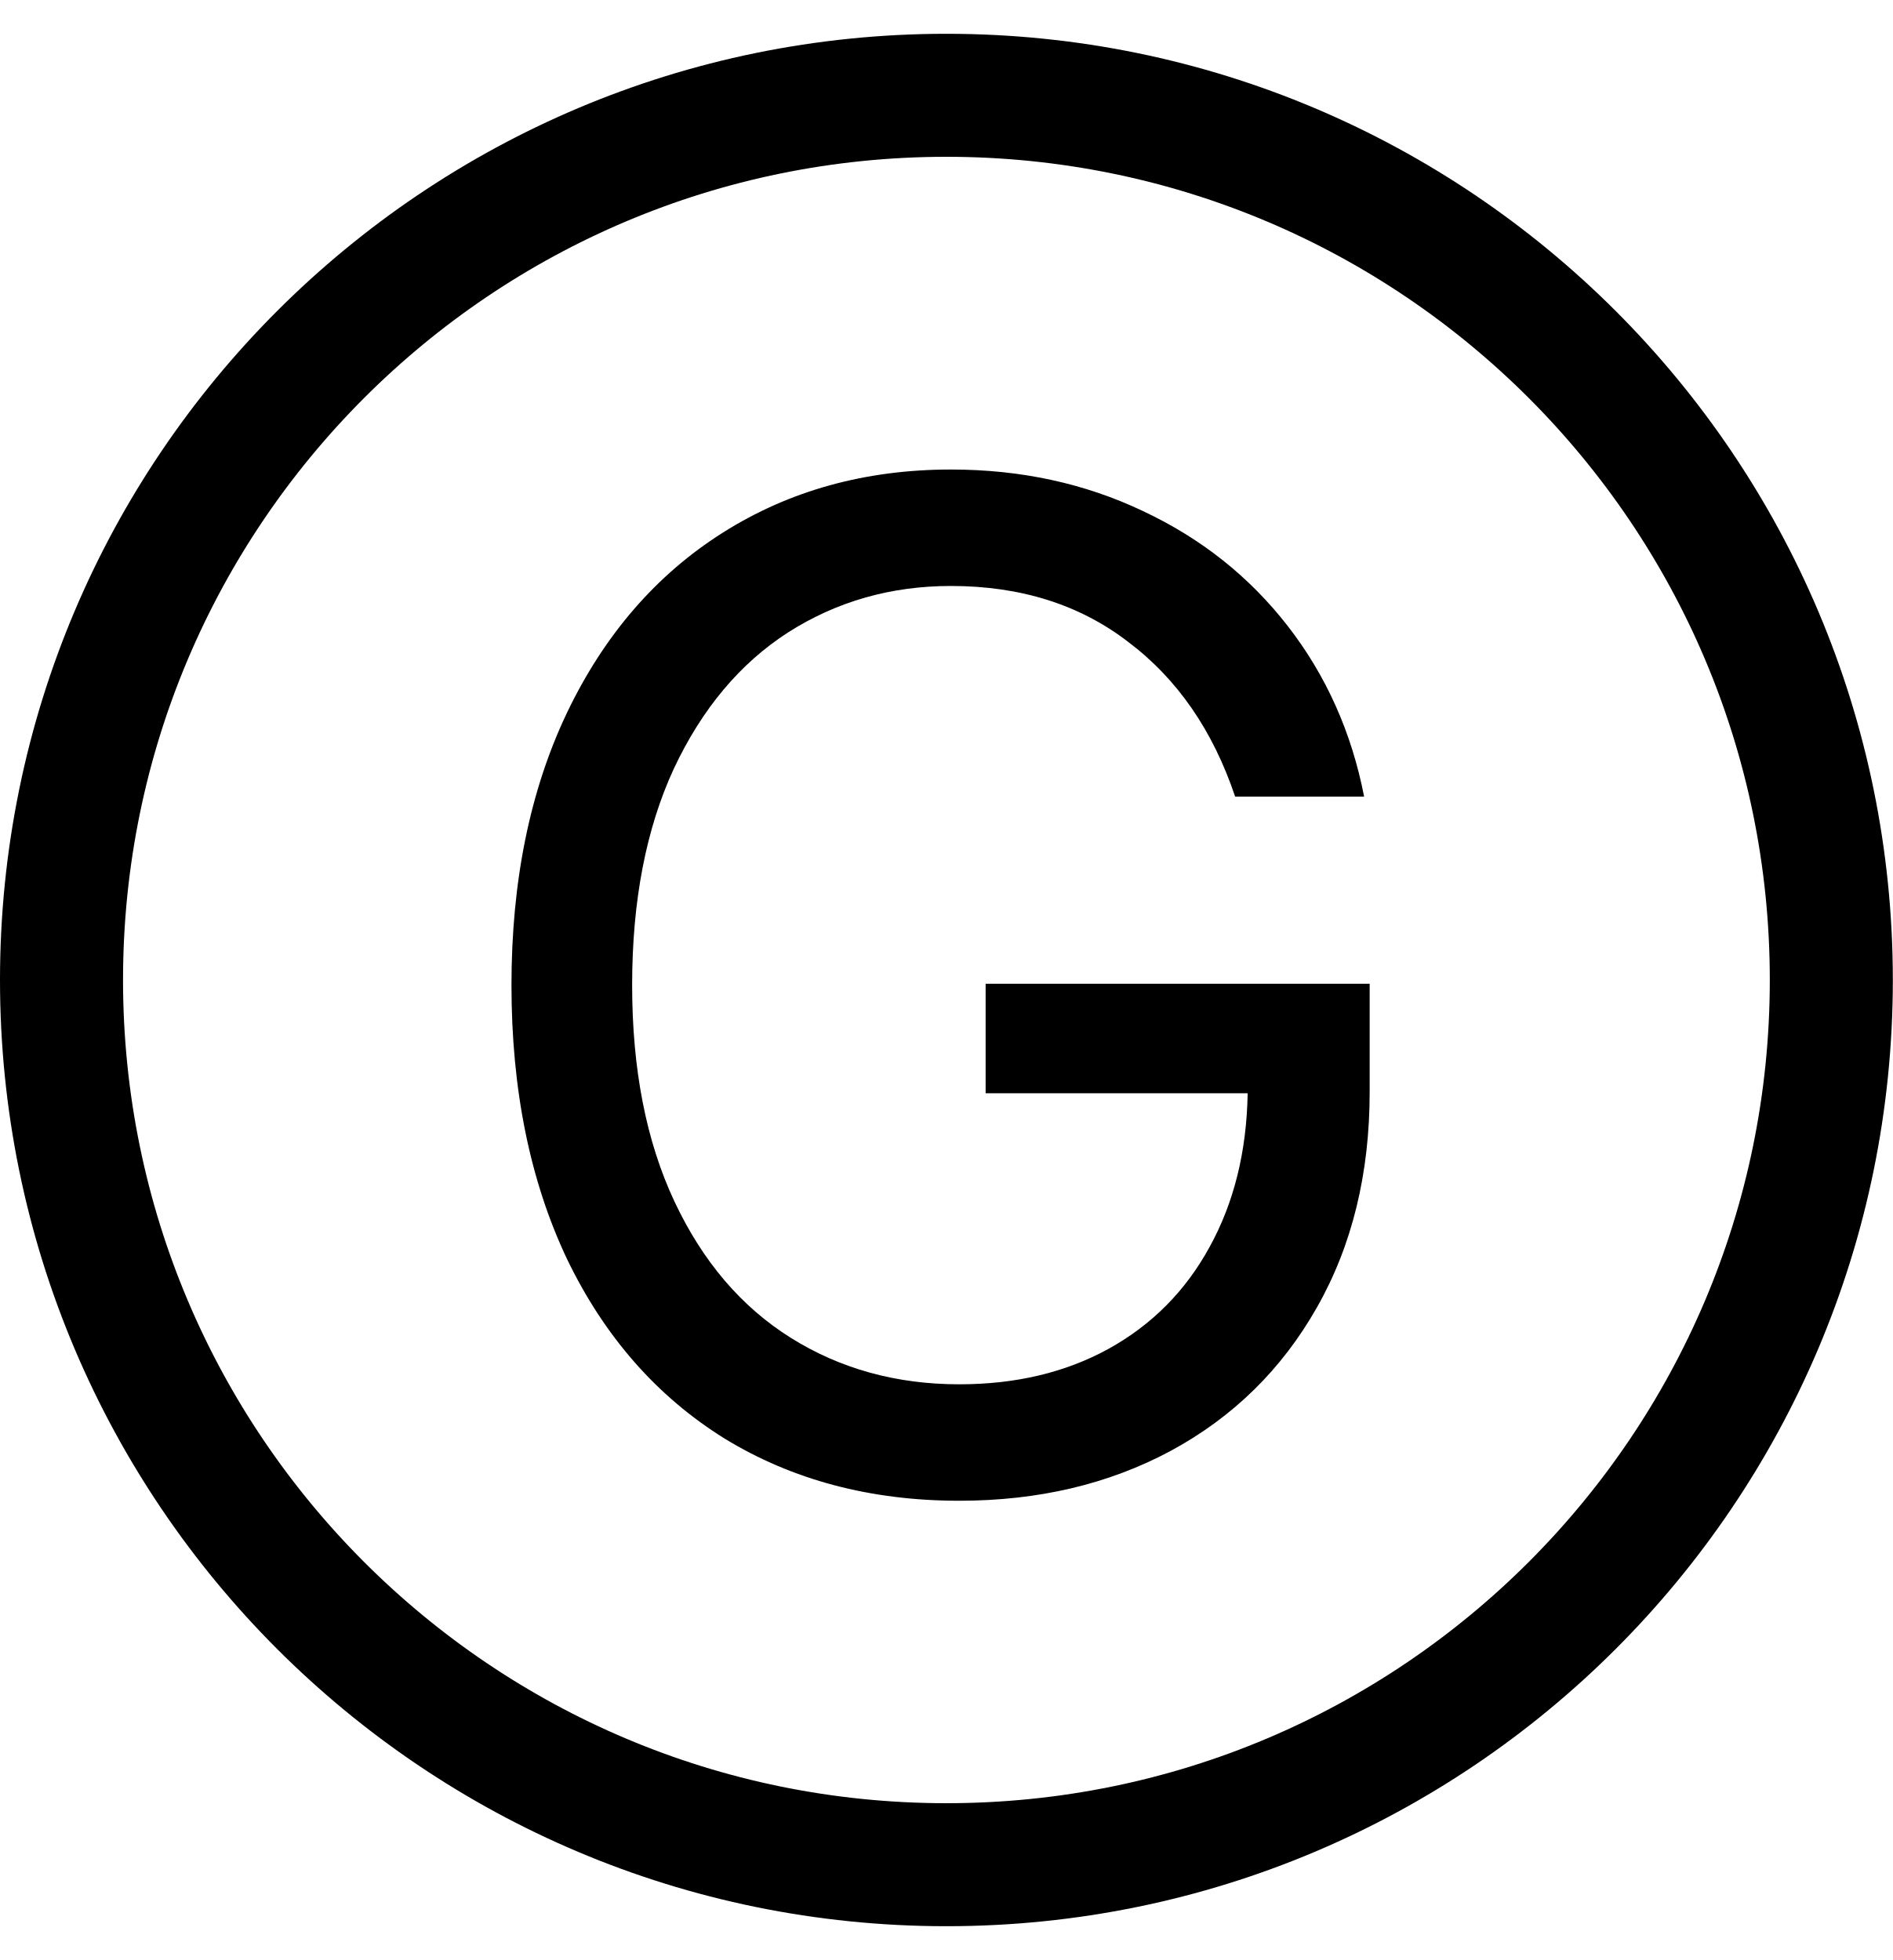
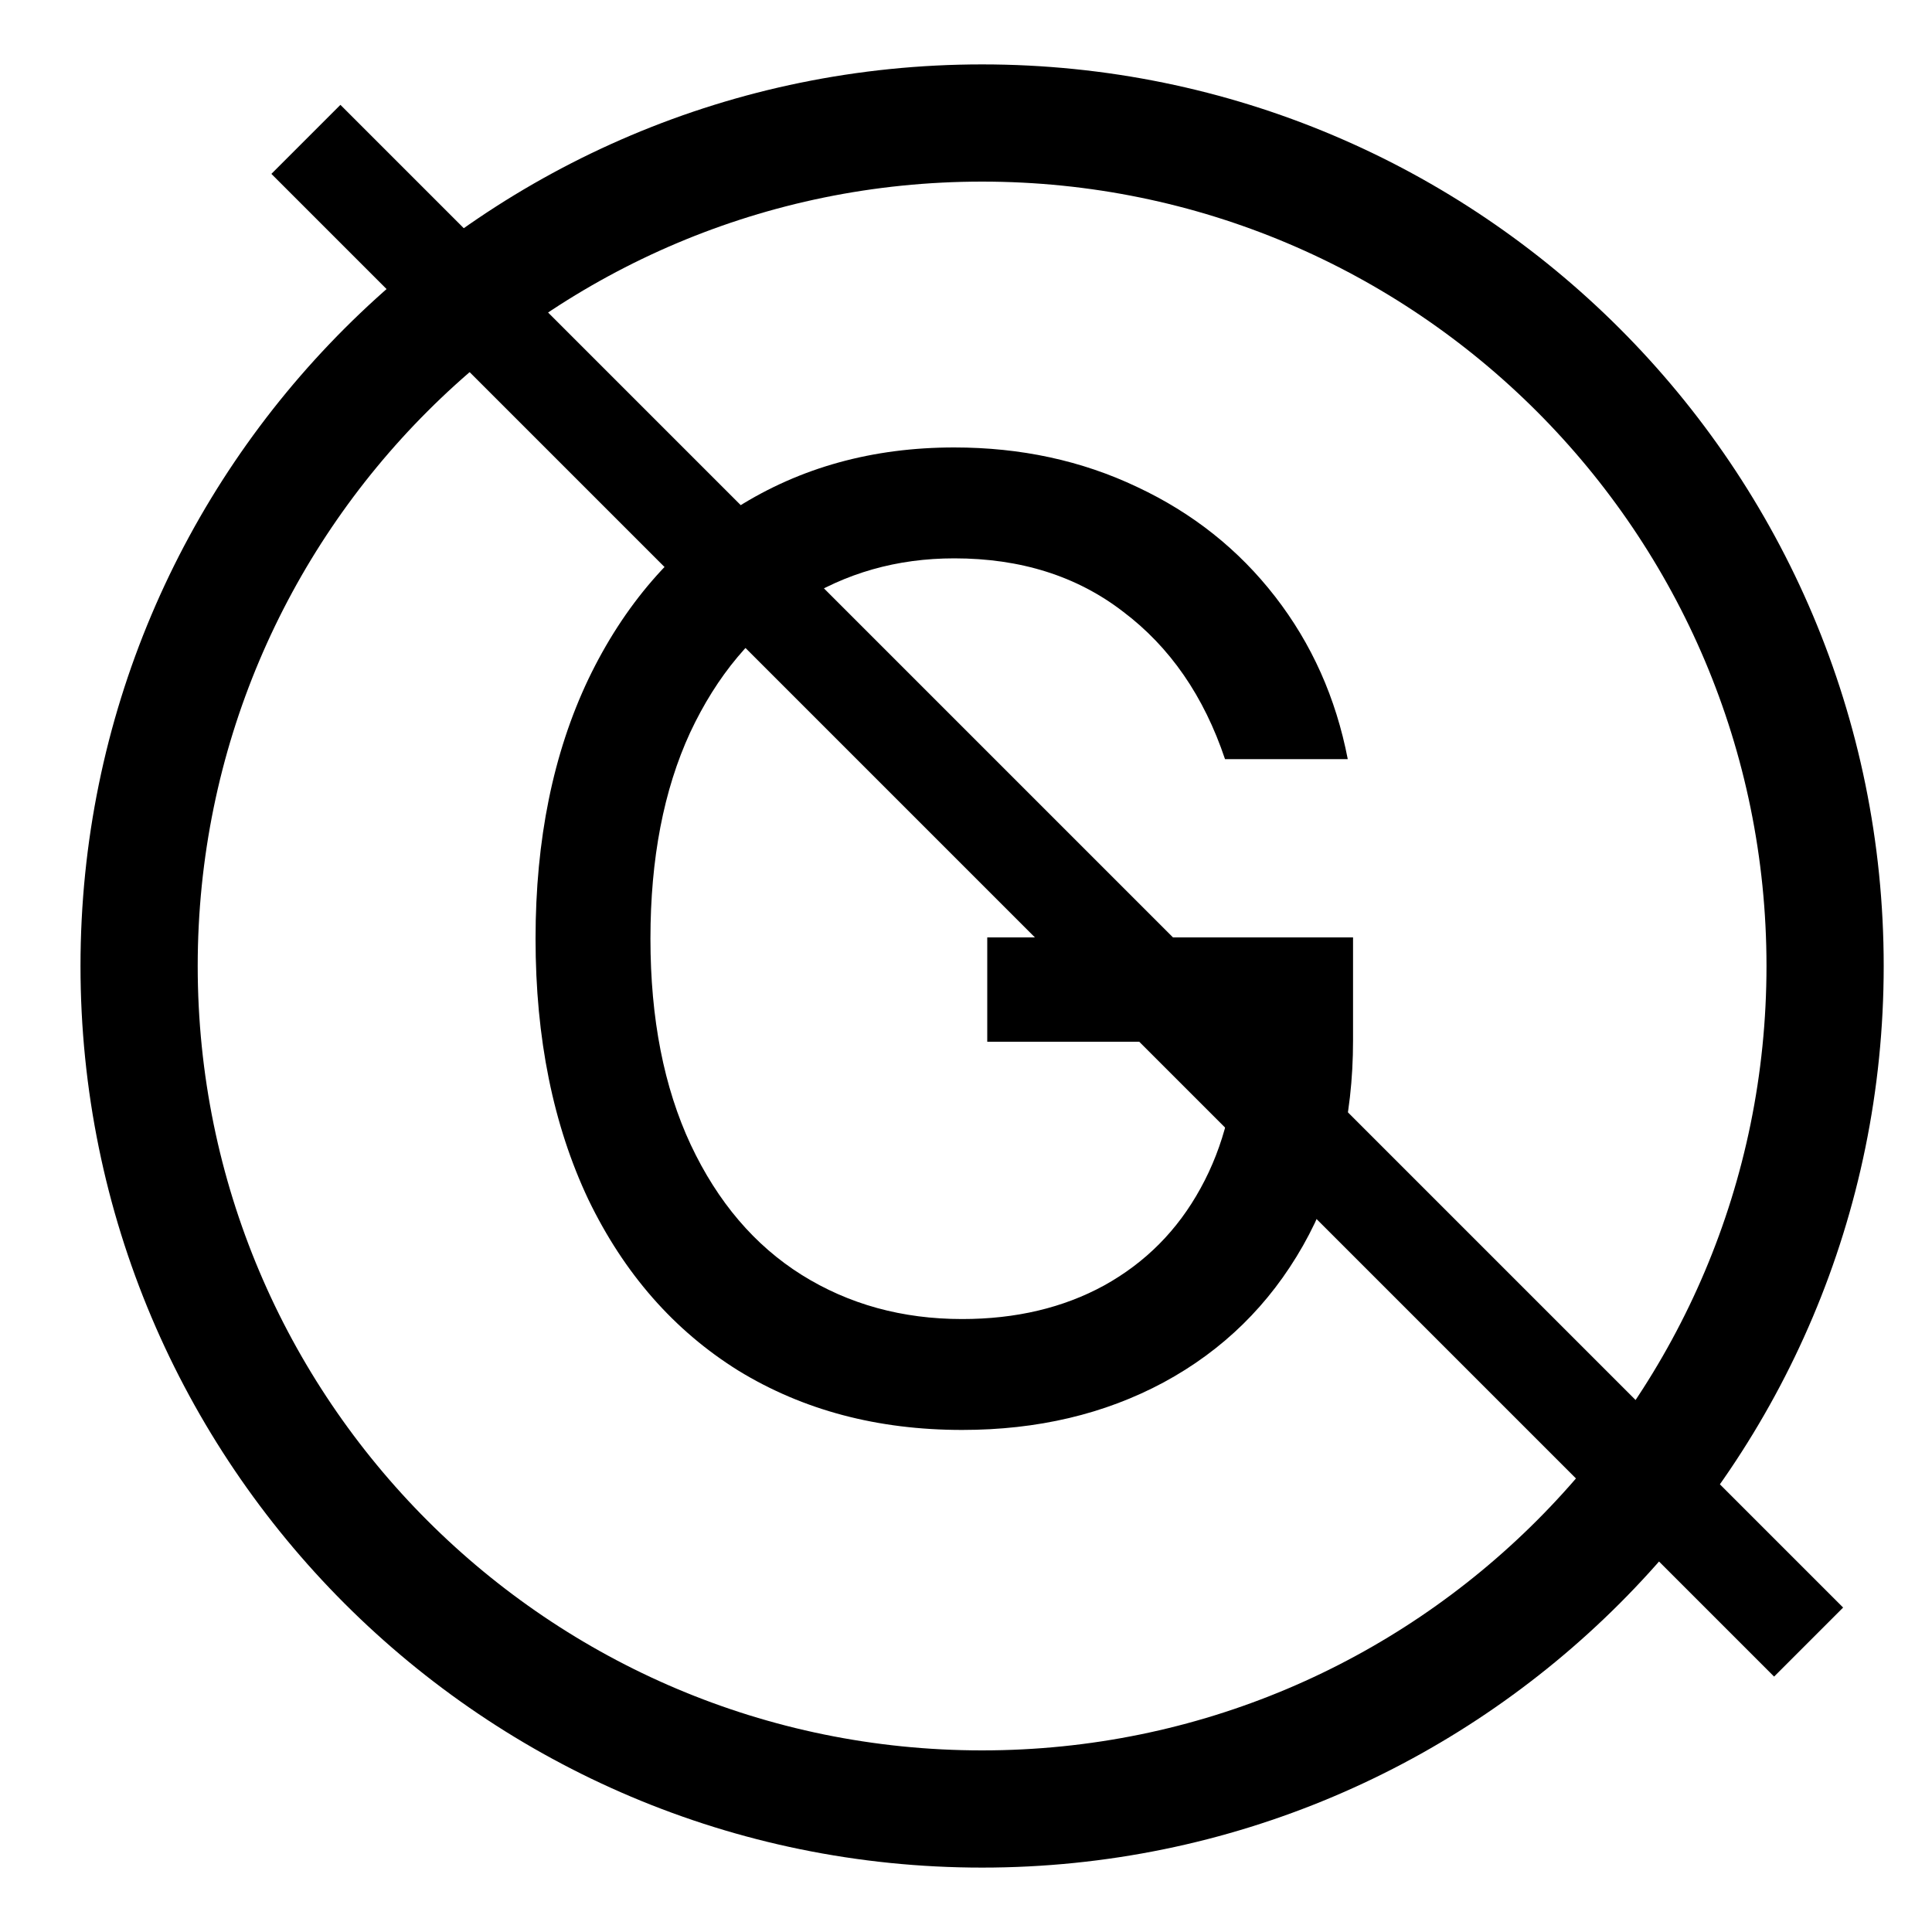
- <svg xmlns="http://www.w3.org/2000/svg" viewBox="0 0 28 29" fill="none">
-   <rect x="0.91" y="1.41" width="26.18" height="26.18" rx="13.09" fill="none" stroke="currentColor" stroke-width="1.82" />
-   <path d="M18.271 11.787C17.943 10.81 17.417 10.047 16.692 9.5C15.975 8.947 15.1 8.67 14.067 8.67C13.179 8.67 12.376 8.899 11.658 9.357C10.947 9.815 10.383 10.488 9.966 11.377C9.556 12.266 9.351 13.332 9.351 14.576C9.351 15.82 9.559 16.887 9.976 17.775C10.393 18.664 10.967 19.337 11.699 19.795C12.43 20.253 13.261 20.482 14.19 20.482C15.024 20.482 15.759 20.308 16.395 19.959C17.038 19.604 17.537 19.102 17.892 18.452C18.254 17.796 18.442 17.037 18.456 16.176H14.58V14.556H20.261V16.155C20.261 17.365 20.001 18.428 19.481 19.344C18.962 20.26 18.241 20.968 17.318 21.467C16.402 21.959 15.359 22.205 14.19 22.205C12.878 22.205 11.719 21.898 10.714 21.282C9.716 20.66 8.94 19.775 8.387 18.627C7.84 17.471 7.566 16.121 7.566 14.576C7.566 13.038 7.84 11.695 8.387 10.546C8.94 9.391 9.709 8.502 10.694 7.88C11.678 7.258 12.803 6.947 14.067 6.947C15.1 6.947 16.046 7.152 16.908 7.562C17.769 7.966 18.483 8.533 19.051 9.265C19.618 9.996 19.994 10.837 20.179 11.787H18.271Z" fill="currentColor" />
+ <svg xmlns="http://www.w3.org/2000/svg" viewBox="0 0 15 15" fill="none">
+   <rect x="1.08" y="0.955" width="13.09" height="13.09" rx="6.545" fill="none" stroke="currentColor" stroke-width="0.91" />
+   <path d="M9.511 5.894C9.347 5.405 9.084 5.024 8.721 4.75C8.362 4.473 7.925 4.335 7.409 4.335C6.964 4.335 6.563 4.449 6.204 4.678C5.848 4.907 5.566 5.244 5.358 5.688C5.153 6.133 5.05 6.666 5.05 7.288C5.05 7.91 5.155 8.443 5.363 8.888C5.572 9.332 5.859 9.669 6.224 9.898C6.59 10.127 7.005 10.241 7.47 10.241C7.887 10.241 8.255 10.154 8.573 9.98C8.894 9.802 9.143 9.551 9.321 9.226C9.502 8.898 9.596 8.519 9.603 8.088H7.665V7.278H10.505V8.078C10.505 8.683 10.376 9.214 10.116 9.672C9.856 10.13 9.495 10.484 9.034 10.733C8.576 10.979 8.055 11.102 7.47 11.102C6.814 11.102 6.235 10.949 5.732 10.641C5.233 10.33 4.845 9.887 4.568 9.313C4.295 8.736 4.158 8.061 4.158 7.288C4.158 6.519 4.295 5.847 4.568 5.273C4.845 4.696 5.23 4.251 5.722 3.94C6.214 3.629 6.776 3.474 7.409 3.474C7.925 3.474 8.398 3.576 8.829 3.781C9.26 3.983 9.617 4.267 9.9 4.632C10.184 4.998 10.372 5.418 10.464 5.894H9.511Z" fill="currentColor" stroke="none" />
+   <path d="M2.375 1.082L14.042 12.749" fill="none" stroke="currentColor" stroke-width="0.758" />
</svg>
